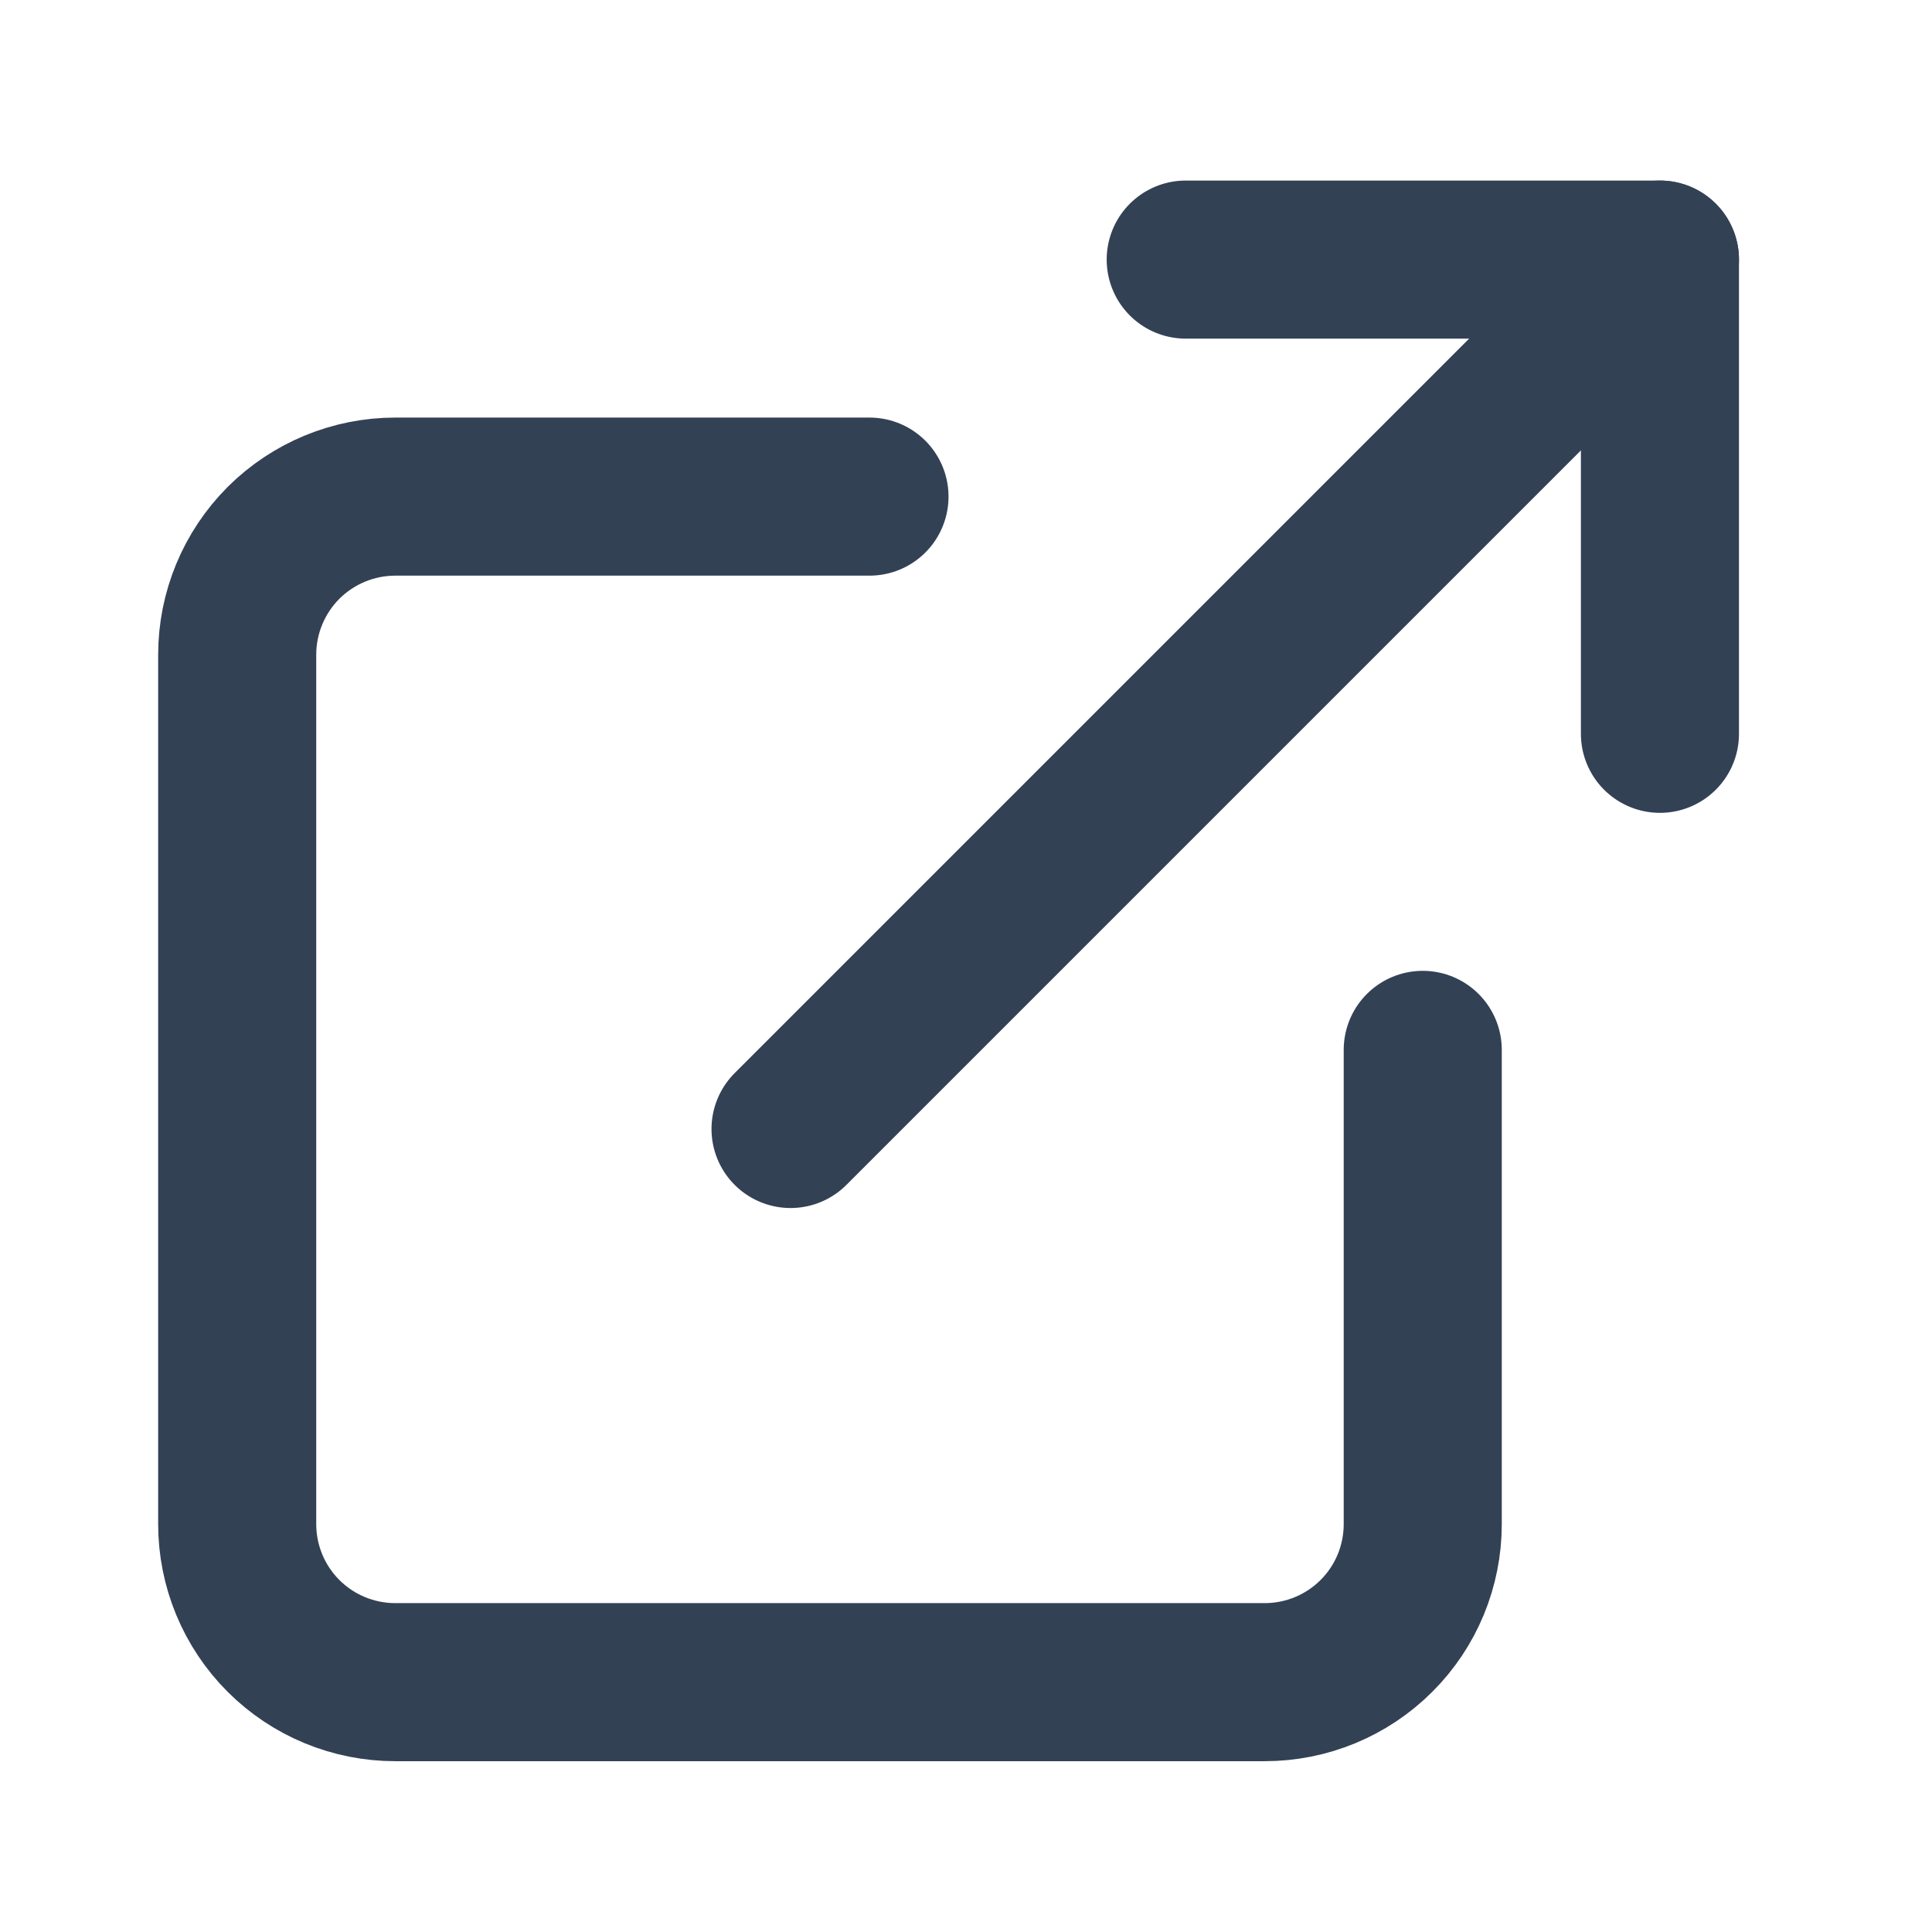
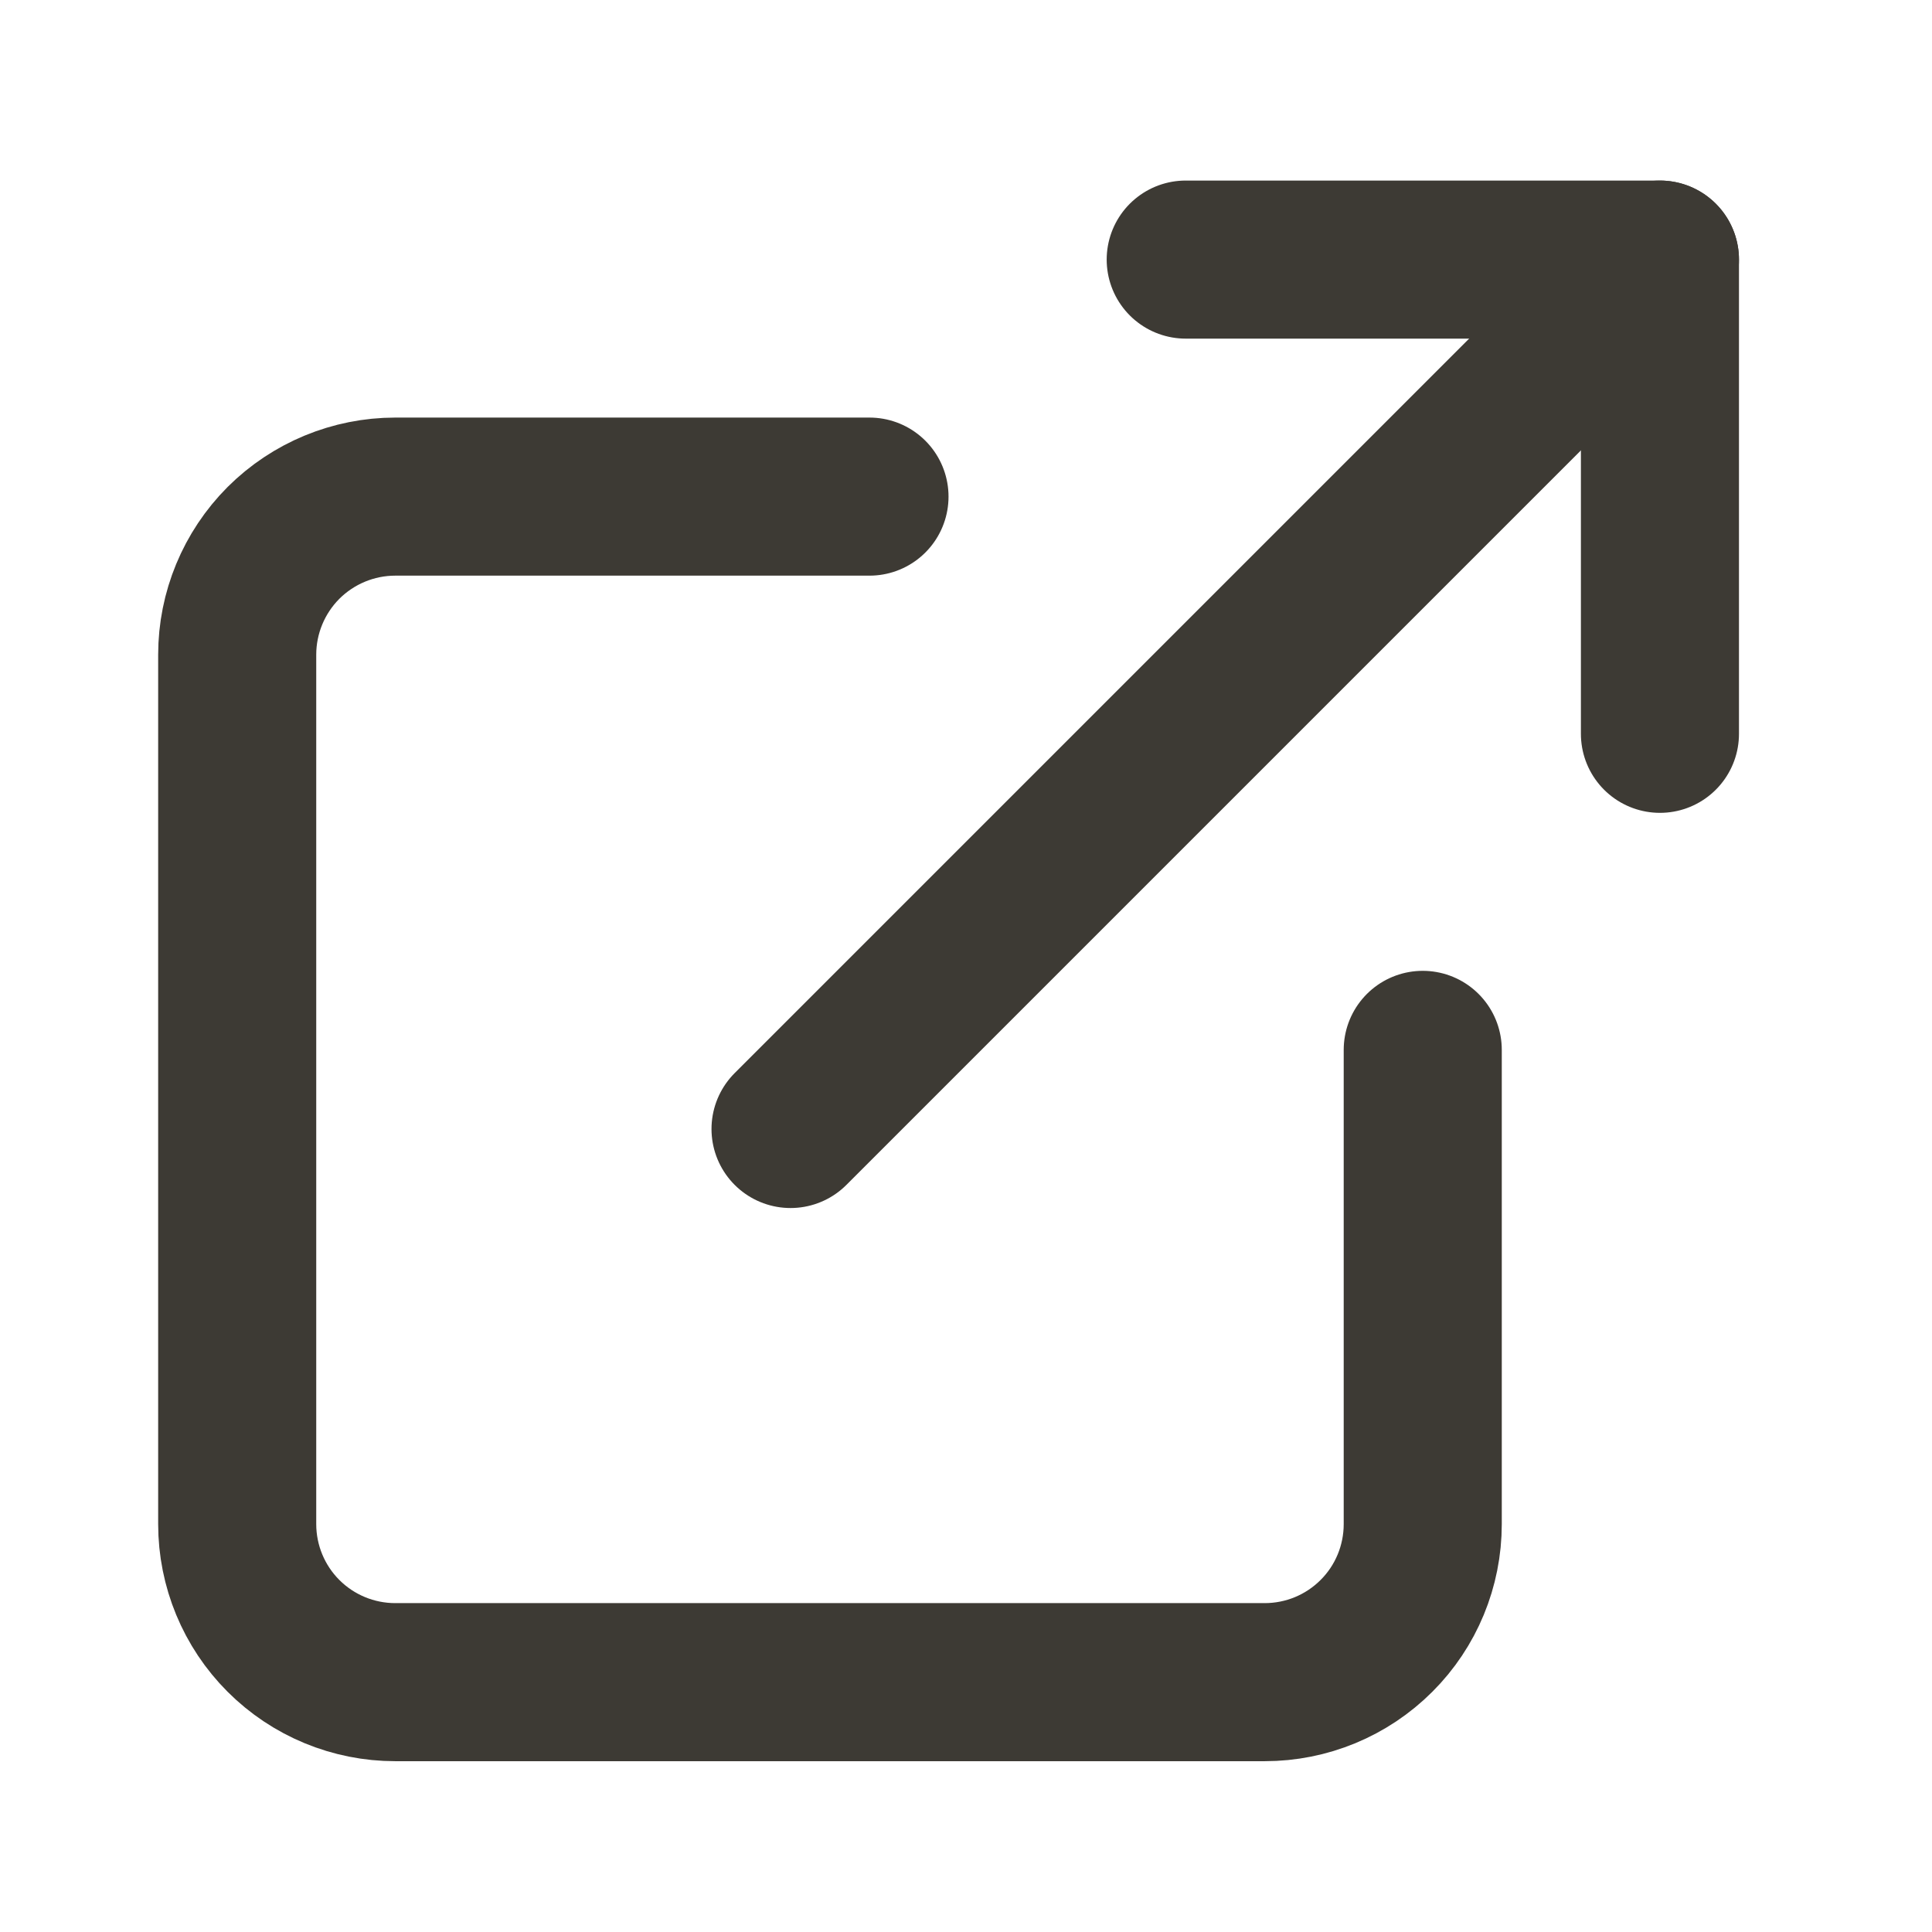
<svg xmlns="http://www.w3.org/2000/svg" width="22" height="22" viewBox="0 0 22 22" fill="none">
-   <path d="M13.502 2.956H18.902V8.356" stroke="#334155" stroke-width="1.8" stroke-linecap="round" stroke-linejoin="round" />
-   <path d="M9.002 12.856L18.902 2.956" stroke="#334155" stroke-width="1.8" stroke-linecap="round" stroke-linejoin="round" />
-   <path d="M16.201 11.955V17.355C16.201 17.833 16.012 18.291 15.674 18.628C15.336 18.966 14.879 19.155 14.401 19.155H4.501C4.024 19.155 3.566 18.966 3.228 18.628C2.891 18.291 2.701 17.833 2.701 17.355V7.455C2.701 6.978 2.891 6.52 3.228 6.182C3.566 5.845 4.024 5.655 4.501 5.655H9.901" stroke="#334155" stroke-width="1.8" stroke-linecap="round" stroke-linejoin="round" />
+   <path d="M13.502 2.956H18.902V8.356" stroke="#3d3a34" stroke-width="1.8" stroke-linecap="round" stroke-linejoin="round" />
+   <path d="M9.002 12.856L18.902 2.956" stroke="#3d3a34" stroke-width="1.8" stroke-linecap="round" stroke-linejoin="round" />
+   <path d="M16.201 11.955V17.355C16.201 17.833 16.012 18.291 15.674 18.628C15.336 18.966 14.879 19.155 14.401 19.155H4.501C4.024 19.155 3.566 18.966 3.228 18.628C2.891 18.291 2.701 17.833 2.701 17.355V7.455C2.701 6.978 2.891 6.52 3.228 6.182C3.566 5.845 4.024 5.655 4.501 5.655H9.901" stroke="#3d3a34" stroke-width="1.8" stroke-linecap="round" stroke-linejoin="round" />
</svg>
